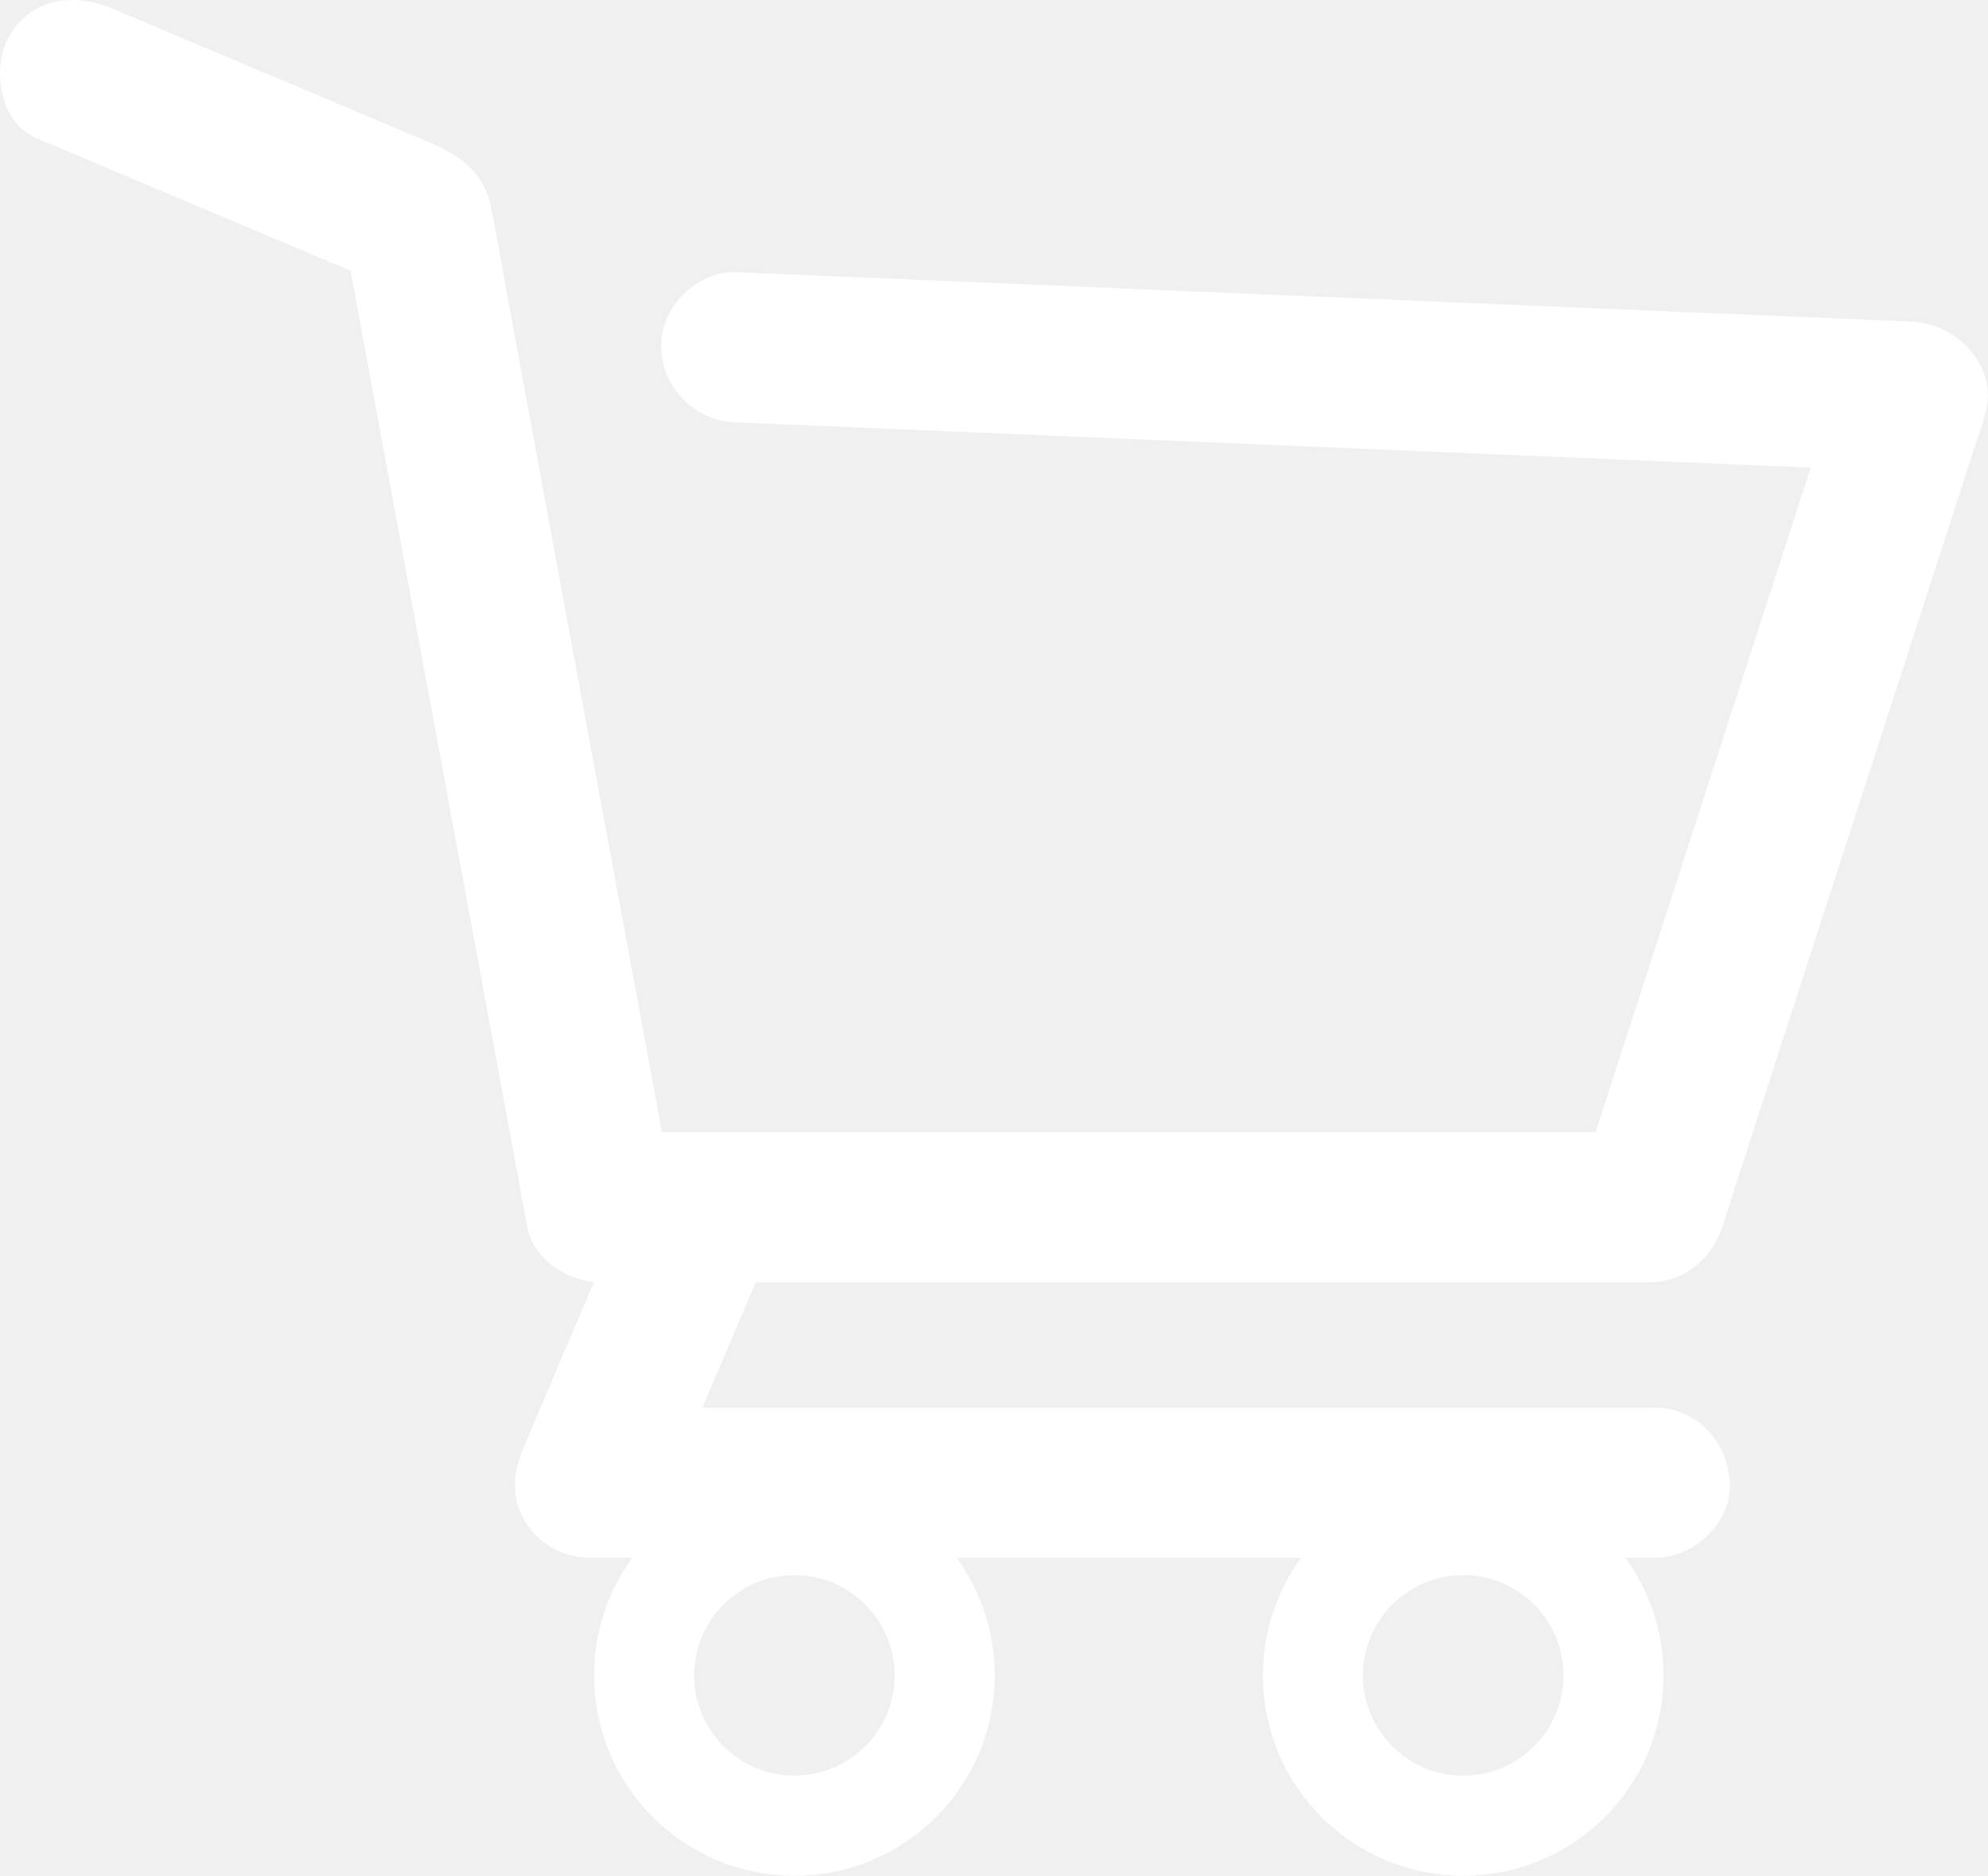
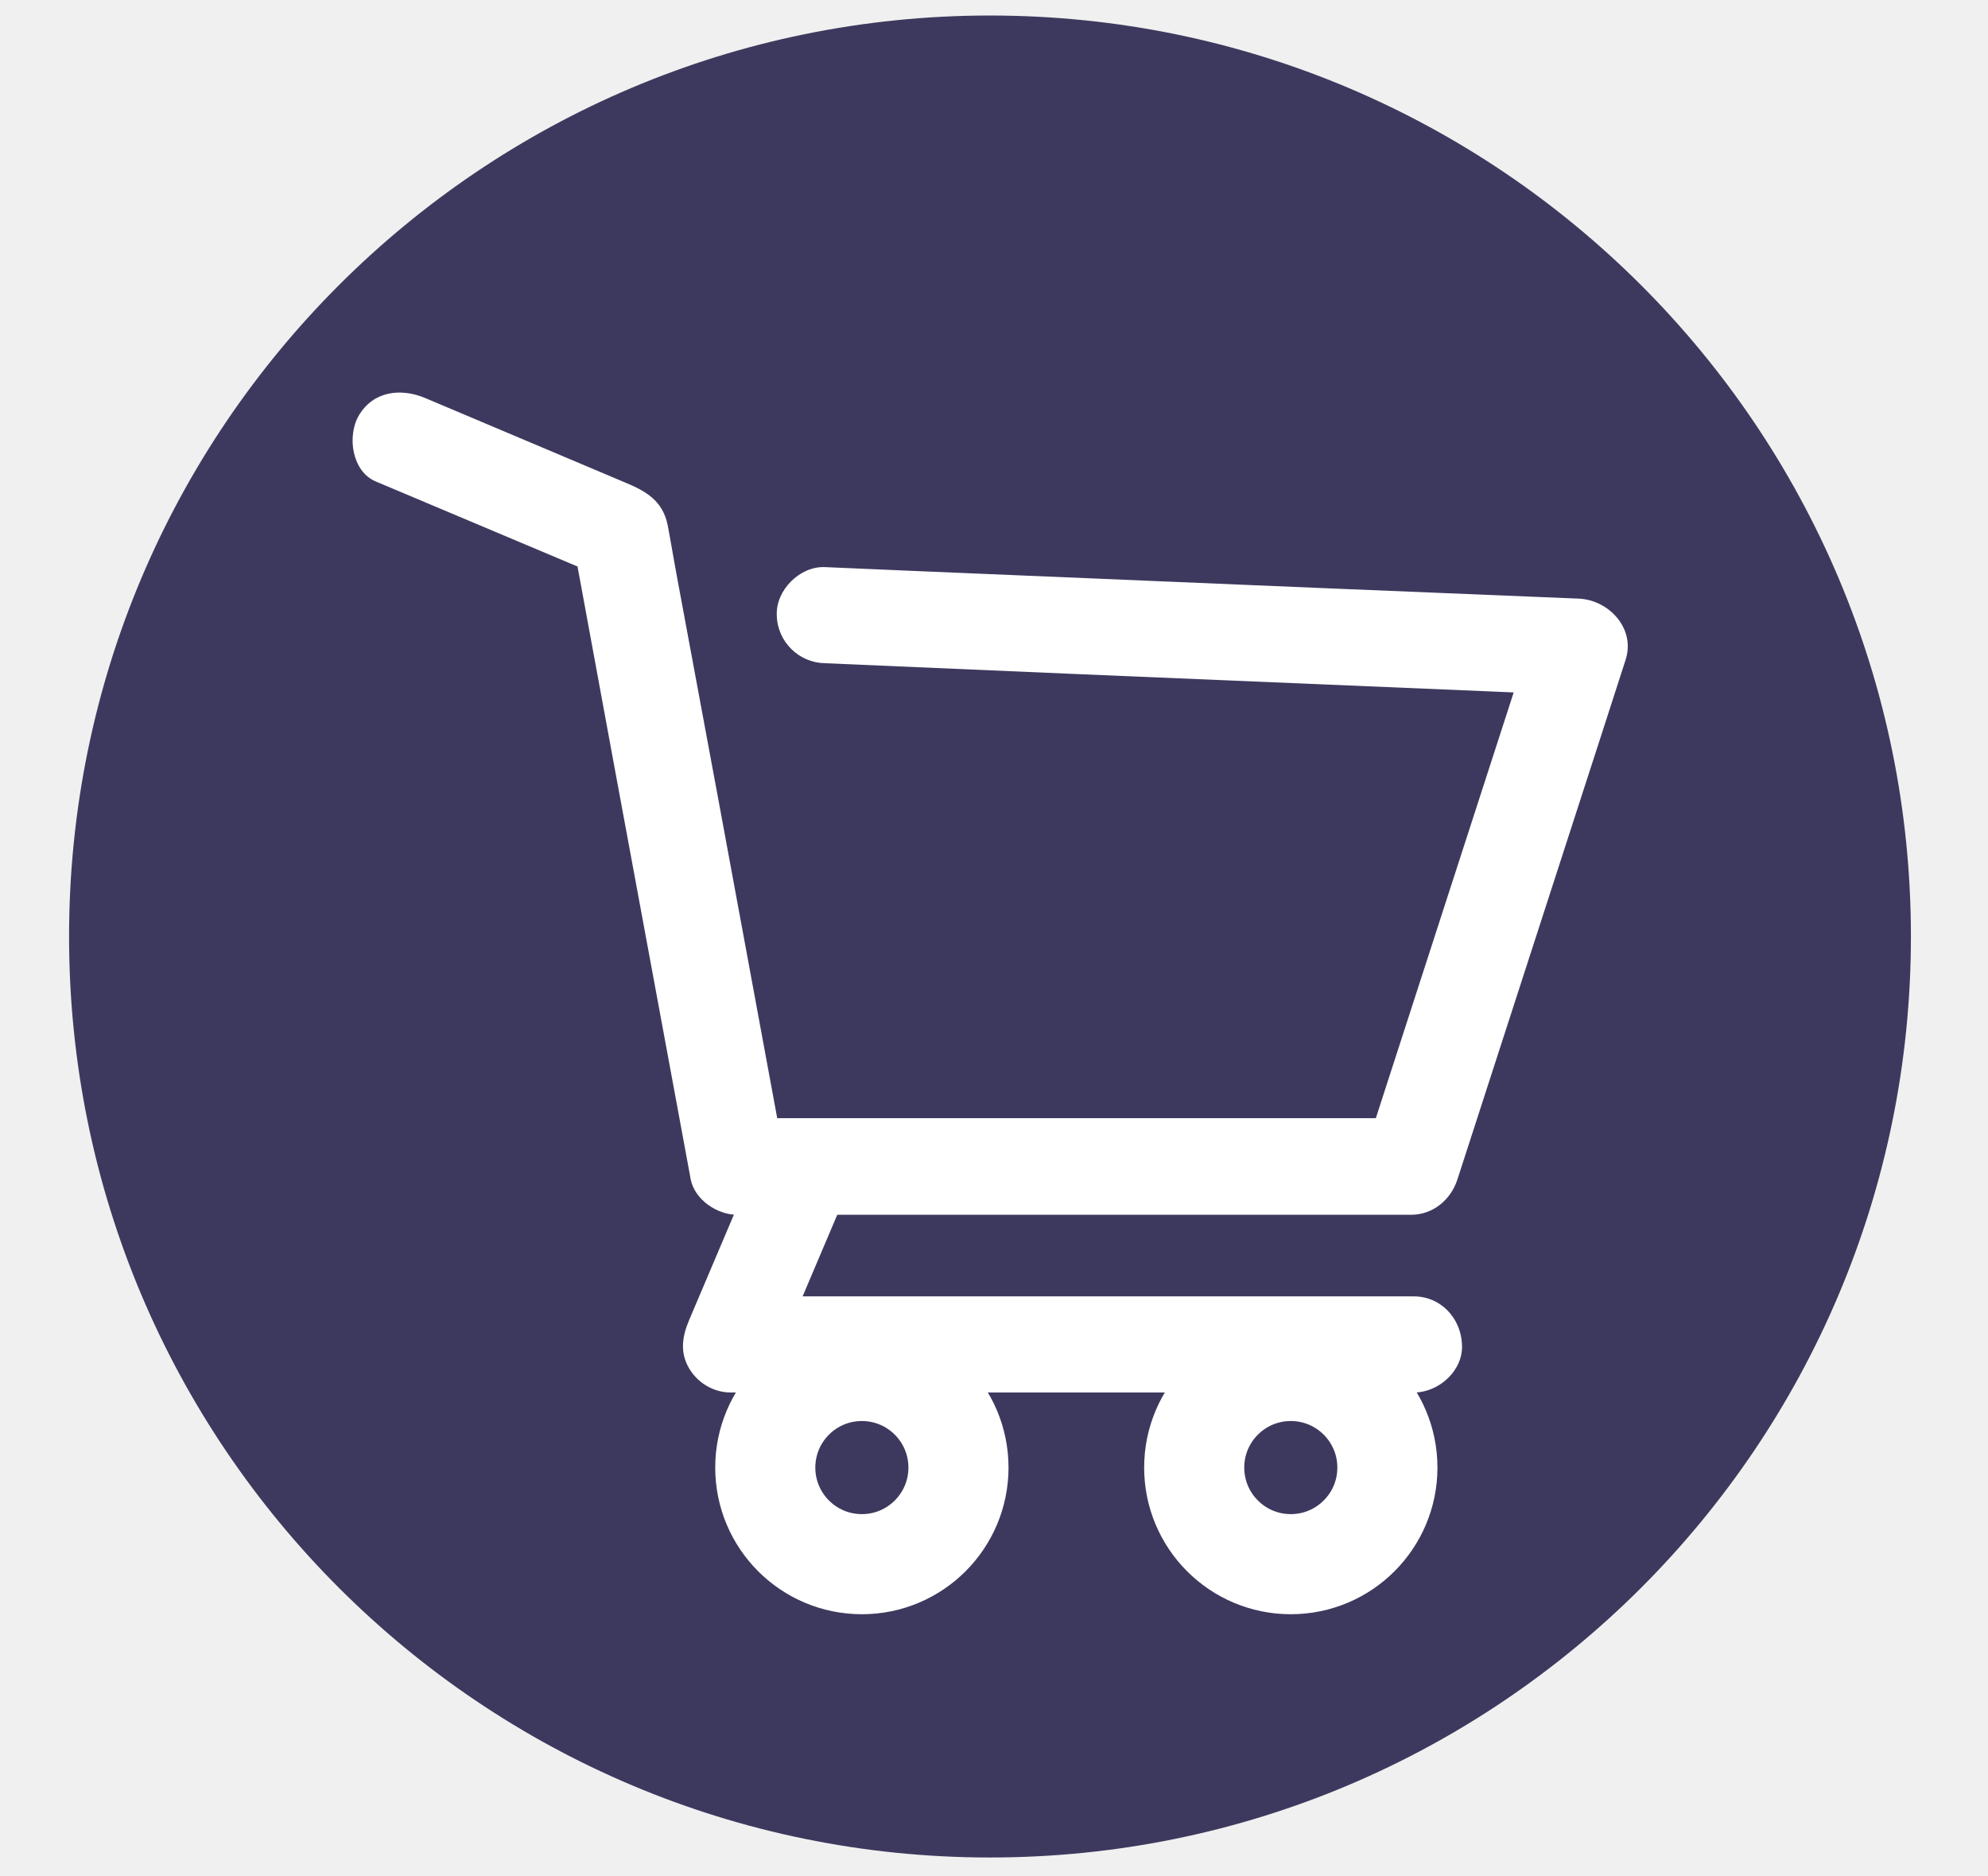
- <svg xmlns="http://www.w3.org/2000/svg" id="Layer_2" data-name="Layer 2" viewBox="0 0 397.19 374.74">
-   <path d="M107.46,224.77l68.42,28.88-6.89-9,12.36,66.95L201,417.82l4.53,24.53c1.18,6.39,8.3,11,14.47,11H429.77c6.83,0,12.42-4.7,14.46-11l46-142.07,6.43-19.86c3.13-9.66-5.17-18.6-14.47-19l-79.63-3.35-126.28-5.31-29-1.22c-7.85-.33-15.35,7.14-15,15a15.32,15.32,0,0,0,15,15L327,284.9l126.28,5.31,29,1.22-14.46-19-46,142.07-6.44,19.85,14.47-11H220l14.46,11L214,323.79l-12.55-68c-1.06-5.75-2-11.54-3.19-17.27-1.58-7.66-6.83-10.61-13.26-13.32L122.6,198.86c-7.45-3.15-16.06-2.24-20.52,5.38-3.67,6.29-2.12,17.36,5.38,20.53Z" transform="translate(-100.17 -197.16)" style="fill:#fff" />
-   <path d="M227,434.11,205,485.81c-2.18,5.1-3,10.06,0,15.14a15.13,15.13,0,0,0,13,7.43H430.77c7.84,0,15.36-6.9,15-15s-6.59-15-15-15H217.9l13,22.57,22-51.7c3.18-7.44,2.23-16.07-5.38-20.52-6.3-3.69-17.33-2.11-20.52,5.38Z" transform="translate(-100.17 -197.16)" style="fill:#fff" />
-   <circle cx="158.72" cy="334.71" r="30.03" style="fill:none;stroke:#fff;stroke-miterlimit:10;stroke-width:20px" />
-   <circle cx="292.34" cy="334.71" r="30.03" style="fill:none;stroke:#fff;stroke-miterlimit:10;stroke-width:20px" />
+ <svg xmlns="http://www.w3.org/2000/svg" version="1.1" x="0px" y="0px" viewBox="0 0 397.2 374.7" style="enable-background:new 0 0 397.2 374.7;" xml:space="preserve">
+   <style type="text/css">
+ 	.st0{fill:#3D395E;}
+ 	.st1{fill:#FFFFFF;}
+ 	.st2{fill:none;stroke:#FFFFFF;stroke-width:20;stroke-miterlimit:10;}
+ </style>
+   <g id="Layer_3">
+     <circle class="st0" cx="197.8" cy="187.1" r="184" />
+   </g>
+   <g id="Layer_2_1_">
+     <g>
+       <path class="st1" d="M75.1,96.2l43.9,18.5l-4.4-5.8l7.9,42.9l12.6,68.1l2.9,15.7c0.8,4.1,5.3,7.1,9.3,7.1h134.6c4.4,0,8-3,9.3-7.1    l29.5-91.1l4.1-12.7c2-6.2-3.3-11.9-9.3-12.2l-51.1-2.1l-81-3.4l-18.6-0.8c-5-0.2-9.8,4.6-9.6,9.6c0.1,5.3,4.4,9.5,9.6,9.6    l51.1,2.2l81,3.4l18.6,0.8l-9.3-12.2l-29.5,91.1l-4.1,12.7l9.3-7.1H147.3l9.3,7.1l-13.1-70.9l-8.1-43.6c-0.7-3.7-1.3-7.4-2-11.1    c-1-4.9-4.4-6.8-8.5-8.5l-40-16.9c-4.8-2-10.3-1.4-13.2,3.5C69.3,87.1,70.3,94.2,75.1,96.2z" />
+       <path class="st1" d="M151.8,230.5l-14.1,33.2c-1.4,3.3-1.9,6.5,0,9.7c1.7,2.9,4.9,4.8,8.3,4.8h136.5c5,0,9.9-4.4,9.6-9.6    c-0.2-5.2-4.2-9.6-9.6-9.6H145.9l8.3,14.5l14.1-33.2c2-4.8,1.4-10.3-3.5-13.2C160.9,224.7,153.8,225.7,151.8,230.5L151.8,230.5z" />
+       <circle class="st2" cx="172.2" cy="293.2" r="19.3" />
+       <circle class="st2" cx="257.9" cy="293.2" r="19.3" />
+     </g>
+   </g>
</svg>
